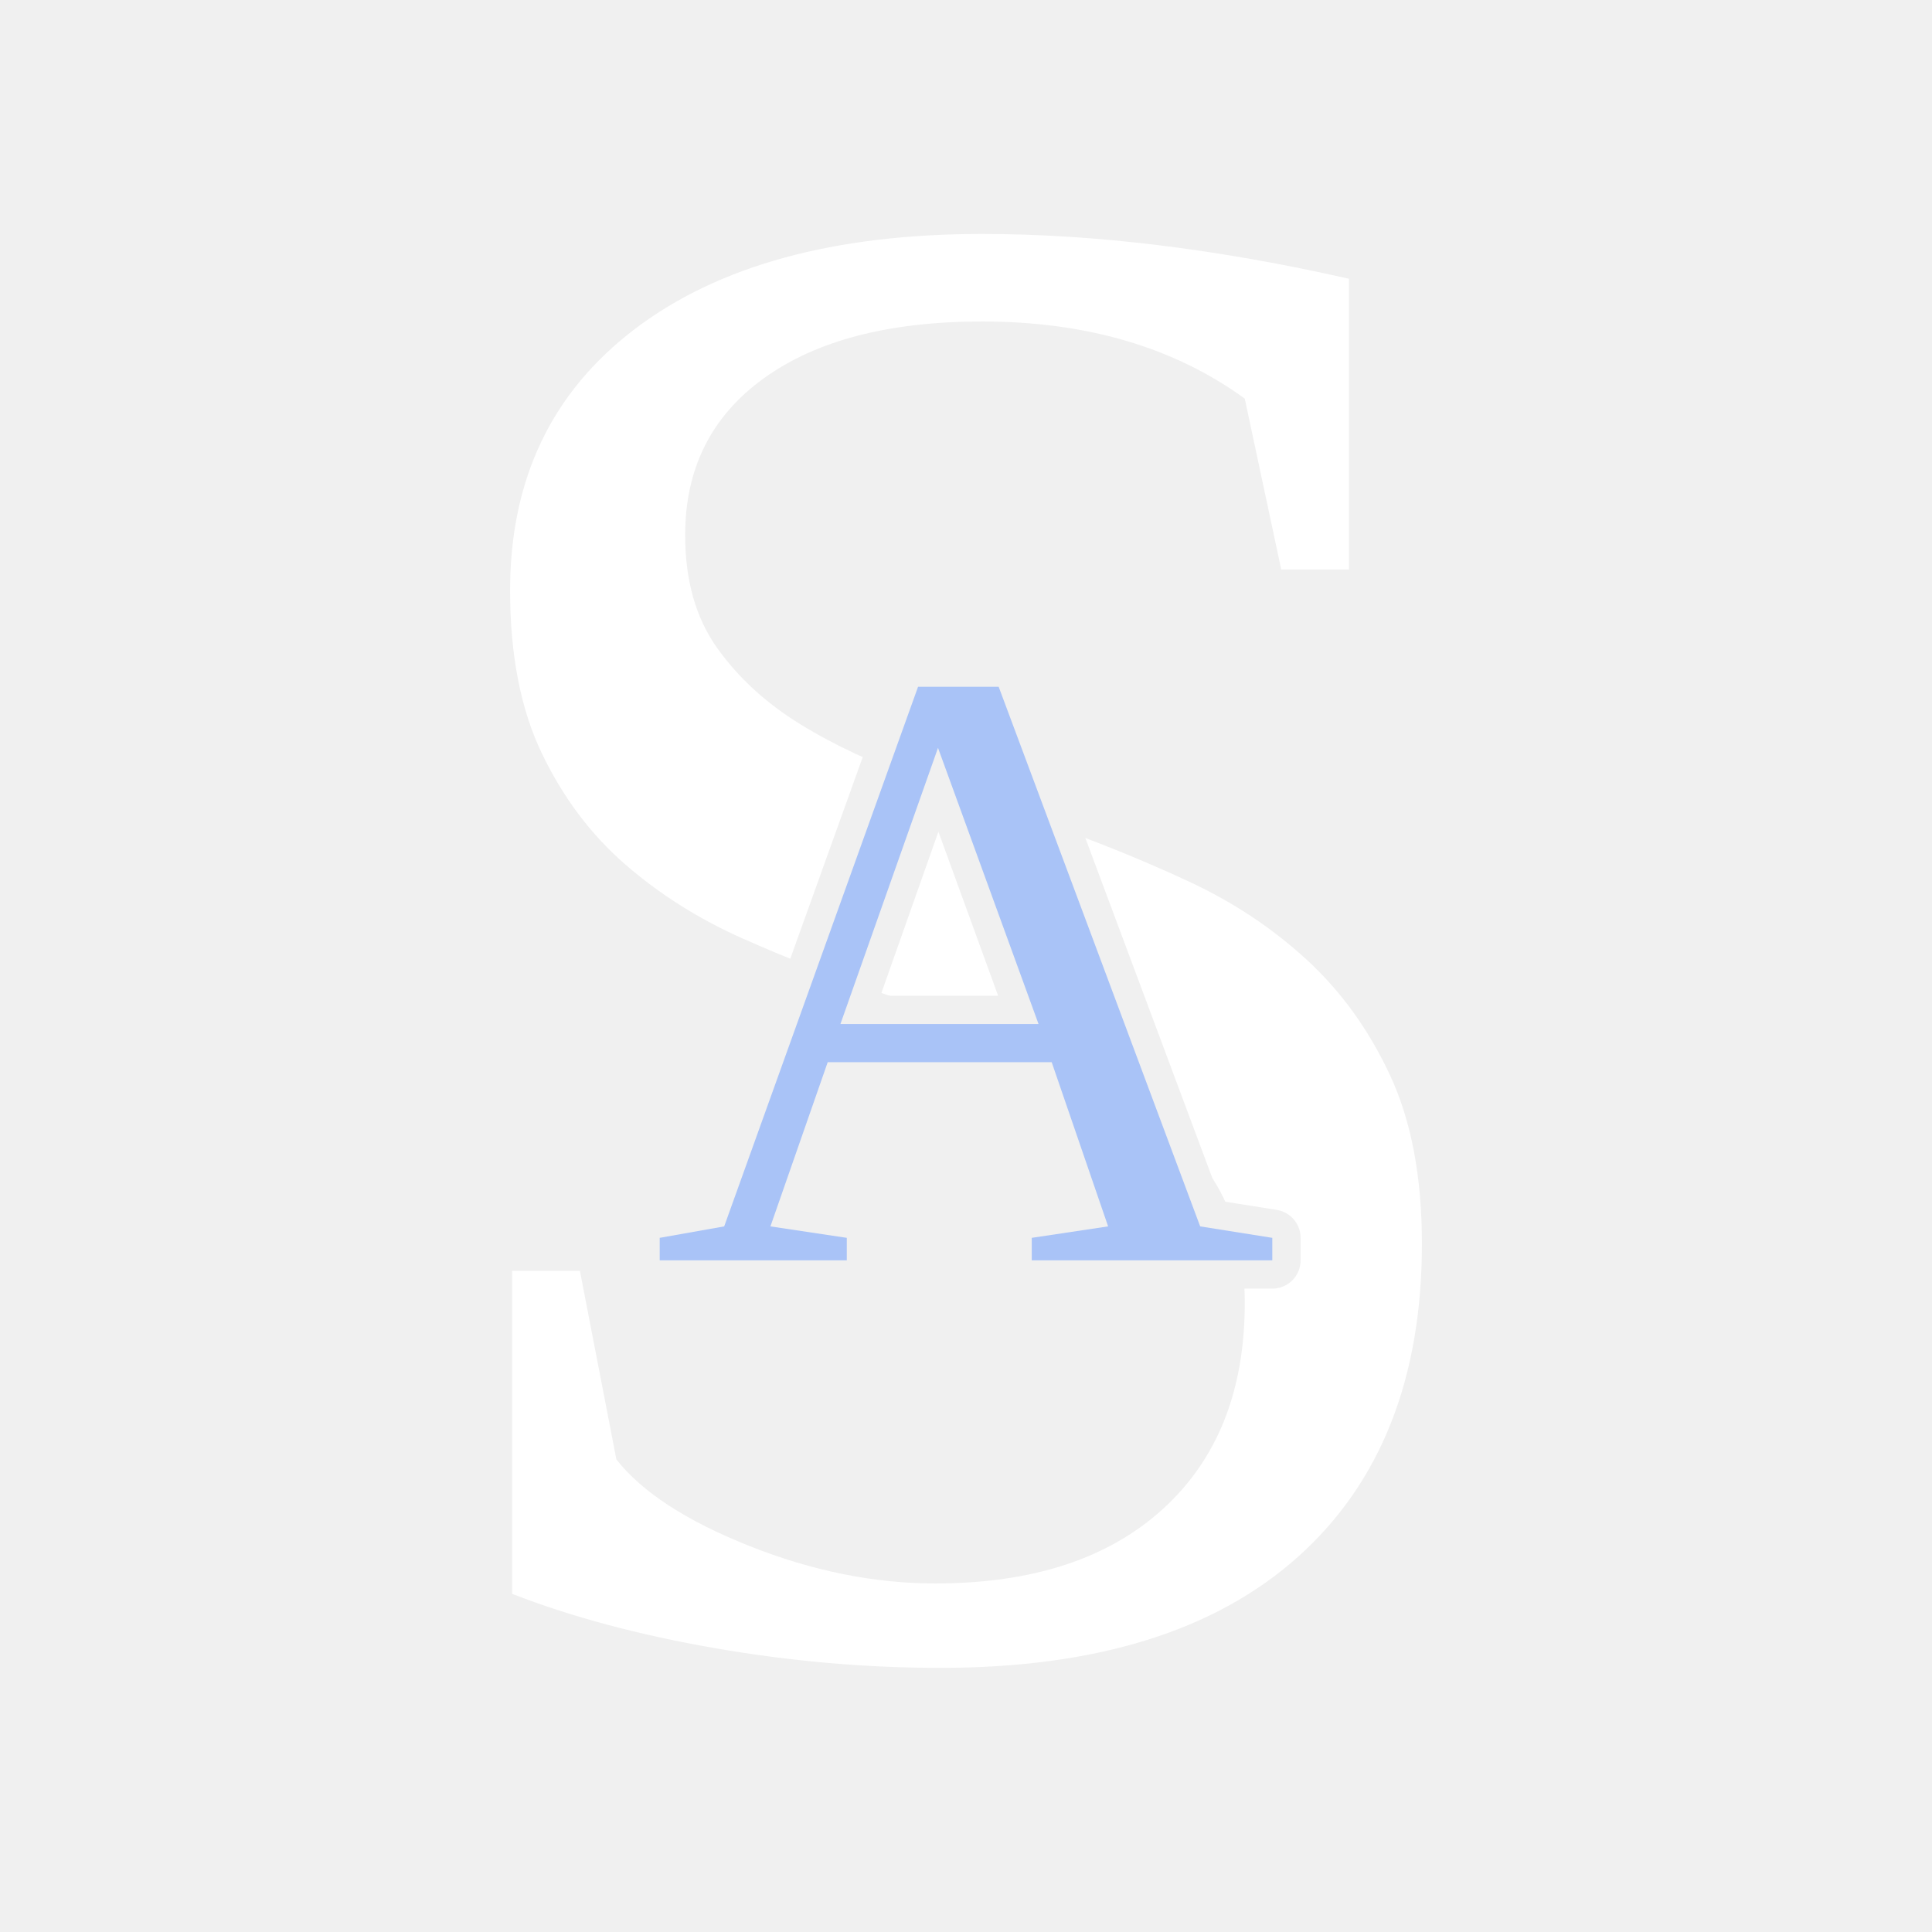
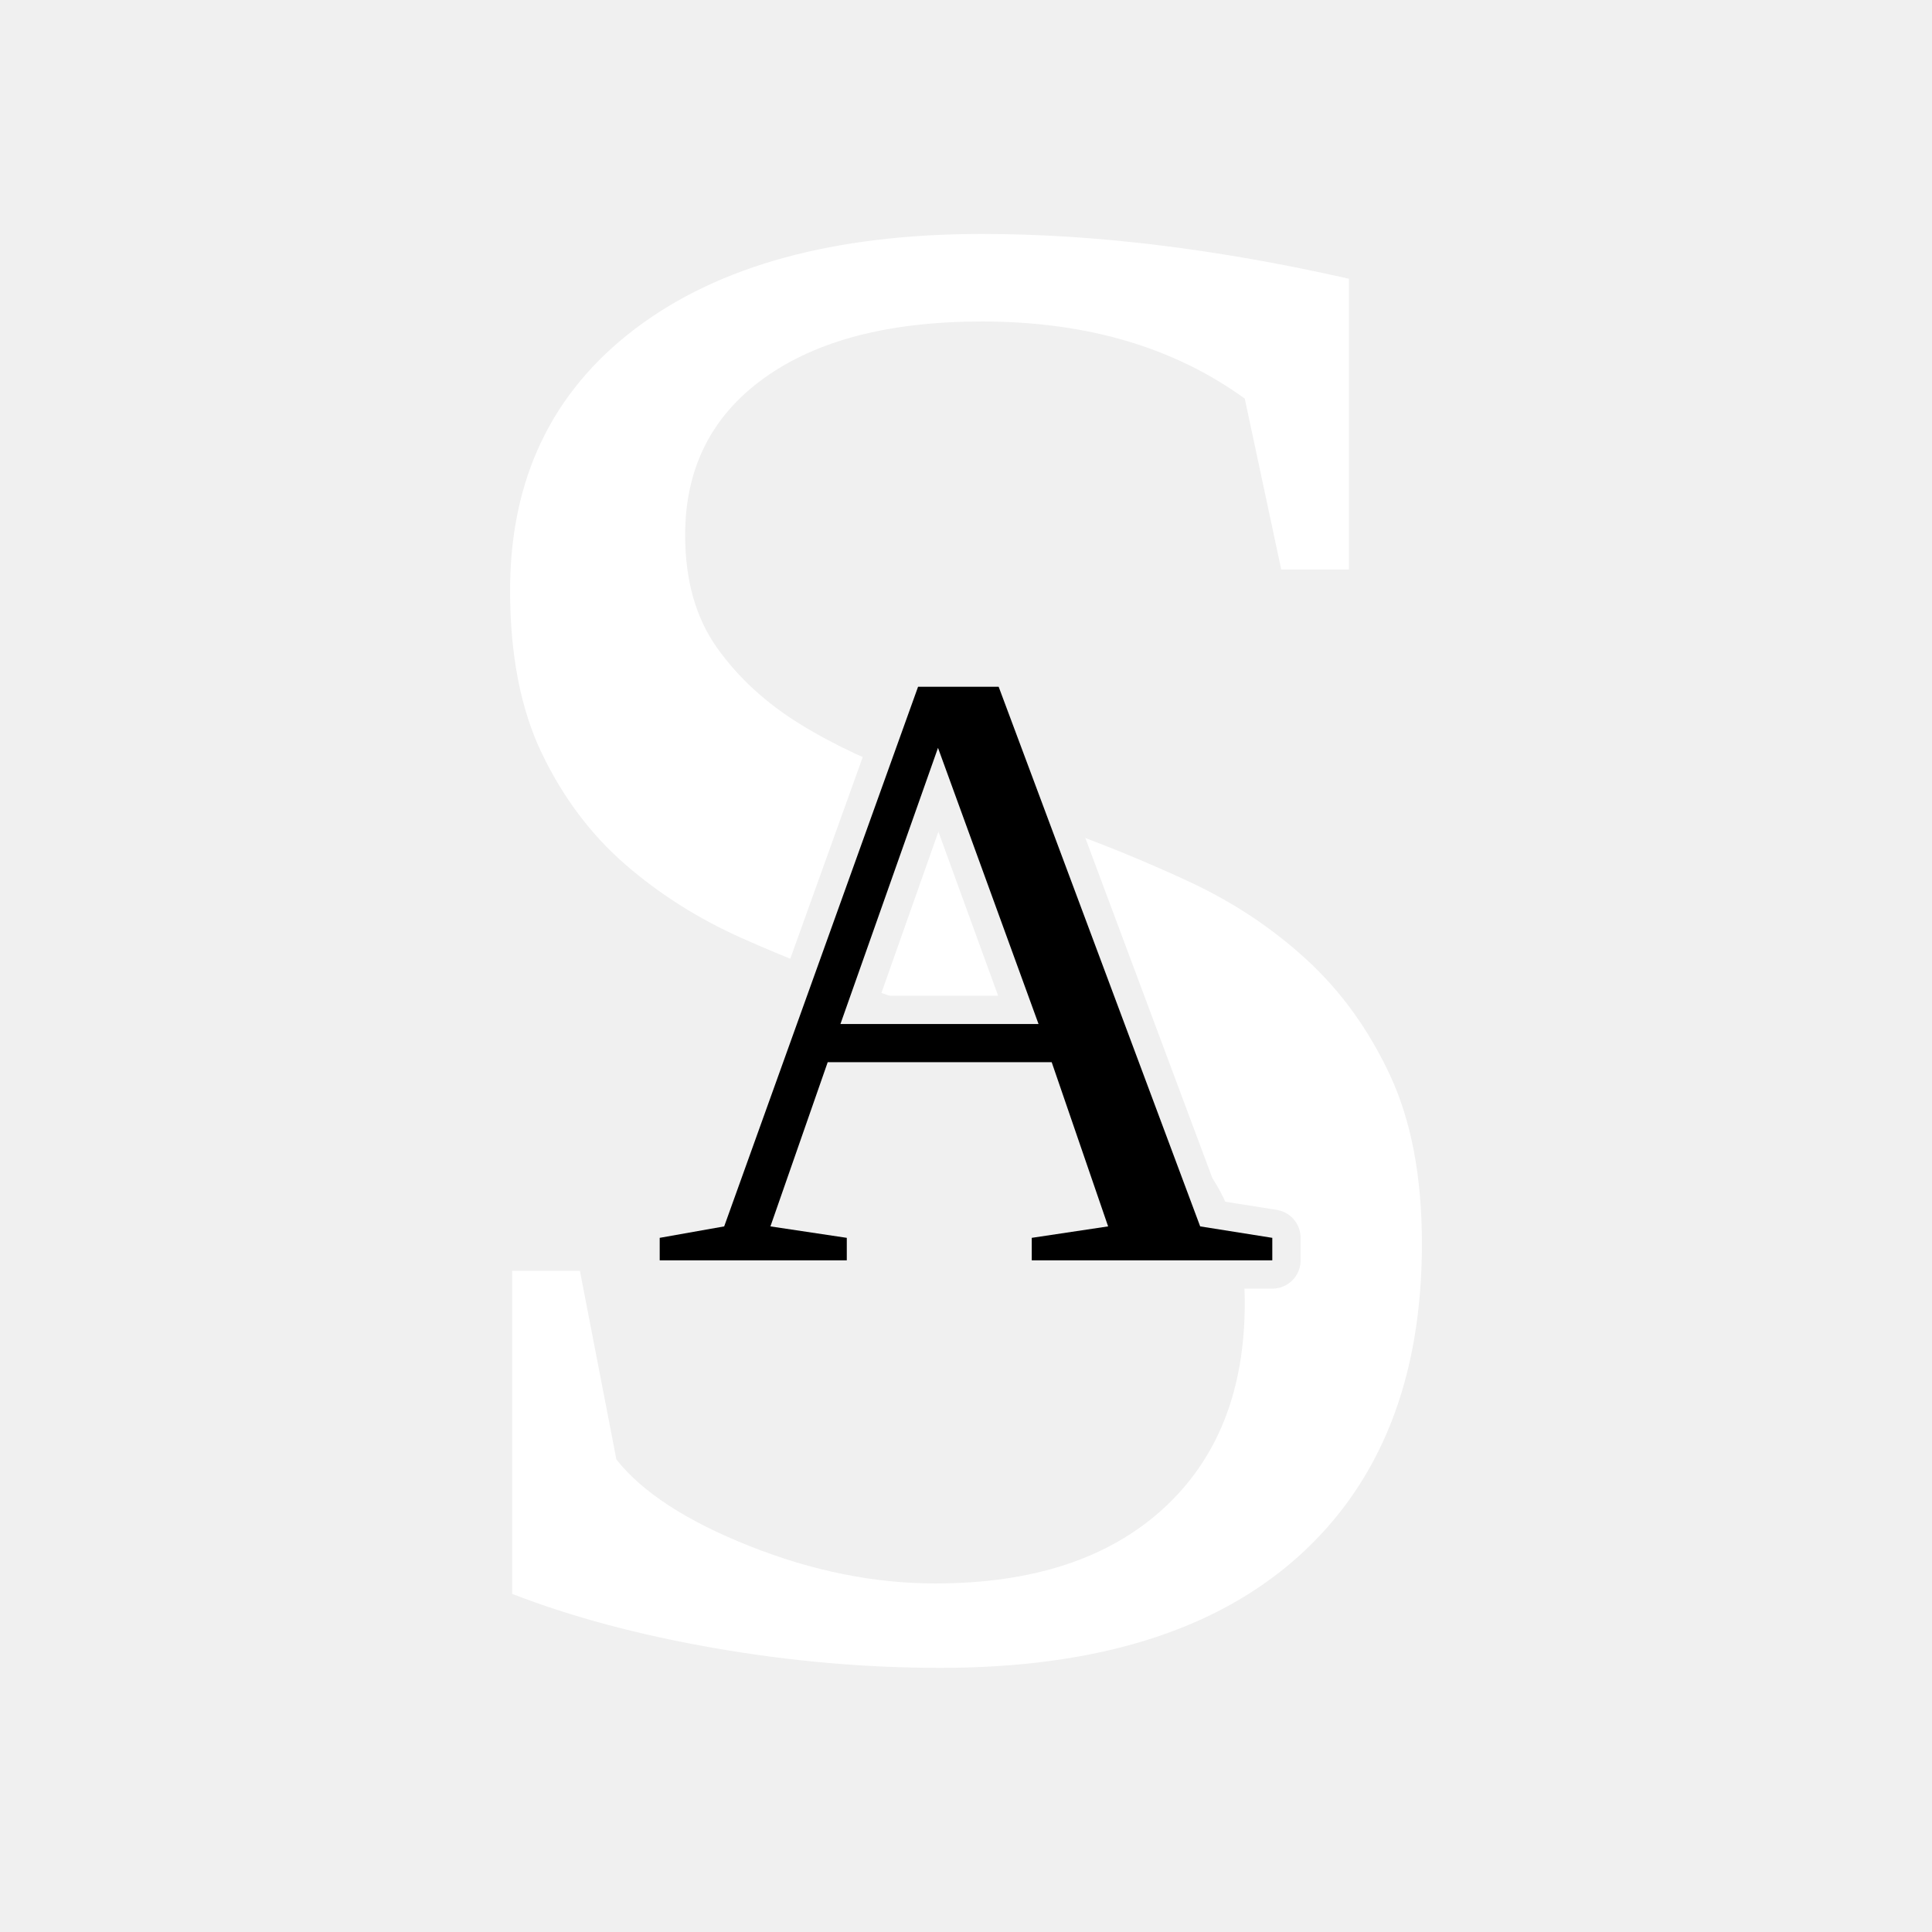
<svg xmlns="http://www.w3.org/2000/svg" viewBox="0 0 512 512" width="512" height="512">
  <defs>
    <mask id="cut" maskUnits="userSpaceOnUse" x="0" y="0" width="512" height="512">
      <rect width="512" height="512" fill="#fff" />
      <path d="M224.408 328.041V334.0H174.828V328.041L191.917 325.006L243.296 182.0H264.657L318.059 325.006L337.172 328.041V334.0H273.426V328.041L293.663 325.006L278.71 281.497H219.349L204.172 325.006ZM248.58 198.189 222.722 271.379H275.225Z" fill="#000" stroke="#000" stroke-width="15" stroke-linejoin="round" />
    </mask>
  </defs>
  <path d="M135.731 336.782H153.682L163.347 386.767Q173.565 399.747 198.558 409.689Q223.551 419.631 247.853 419.631Q286.516 419.631 308.195 399.885Q329.874 380.14 329.874 345.343Q329.874 325.459 321.451 312.48Q313.028 299.5 299.358 290.525Q285.688 281.549 268.289 275.336Q250.891 269.122 232.526 262.77Q214.161 256.419 196.763 248.686Q179.365 240.953 165.695 229.078Q152.025 217.203 143.602 199.667Q135.179 182.131 135.179 156.448Q135.179 112.262 168.318 87.131Q201.458 62.0 260.281 62.0Q305.019 62.0 357.49 73.875V150.924H339.539L329.874 105.634Q301.705 85.198 260.281 85.198Q223.275 85.198 202.424 100.249Q181.574 115.299 181.574 141.811Q181.574 159.762 189.997 171.637Q198.42 183.512 212.09 191.935Q225.76 200.358 243.297 206.433Q260.833 212.509 279.198 218.999Q297.562 225.488 315.099 233.635Q332.635 241.782 346.305 254.347Q359.975 266.913 368.398 285.001Q376.821 303.09 376.821 329.602Q376.821 383.177 343.958 412.589Q311.094 442.0 249.234 442.0Q219.408 442.0 189.307 436.753Q159.205 431.506 135.731 422.392Z" fill="#ffffff" mask="url(#cut)" />
-   <path d="M224.408 328.041V334.0H174.828V328.041L191.917 325.006L243.296 182.0H264.657L318.059 325.006L337.172 328.041V334.0H273.426V328.041L293.663 325.006L278.71 281.497H219.349L204.172 325.006ZM248.58 198.189 222.722 271.379H275.225Z" fill="#a9c3f7" />
+   <path d="M224.408 328.041V334.0H174.828V328.041L191.917 325.006L243.296 182.0H264.657L318.059 325.006L337.172 328.041V334.0H273.426V328.041L293.663 325.006L278.71 281.497H219.349L204.172 325.006ZM248.58 198.189 222.722 271.379H275.225Z" fill="#000" />
</svg>
